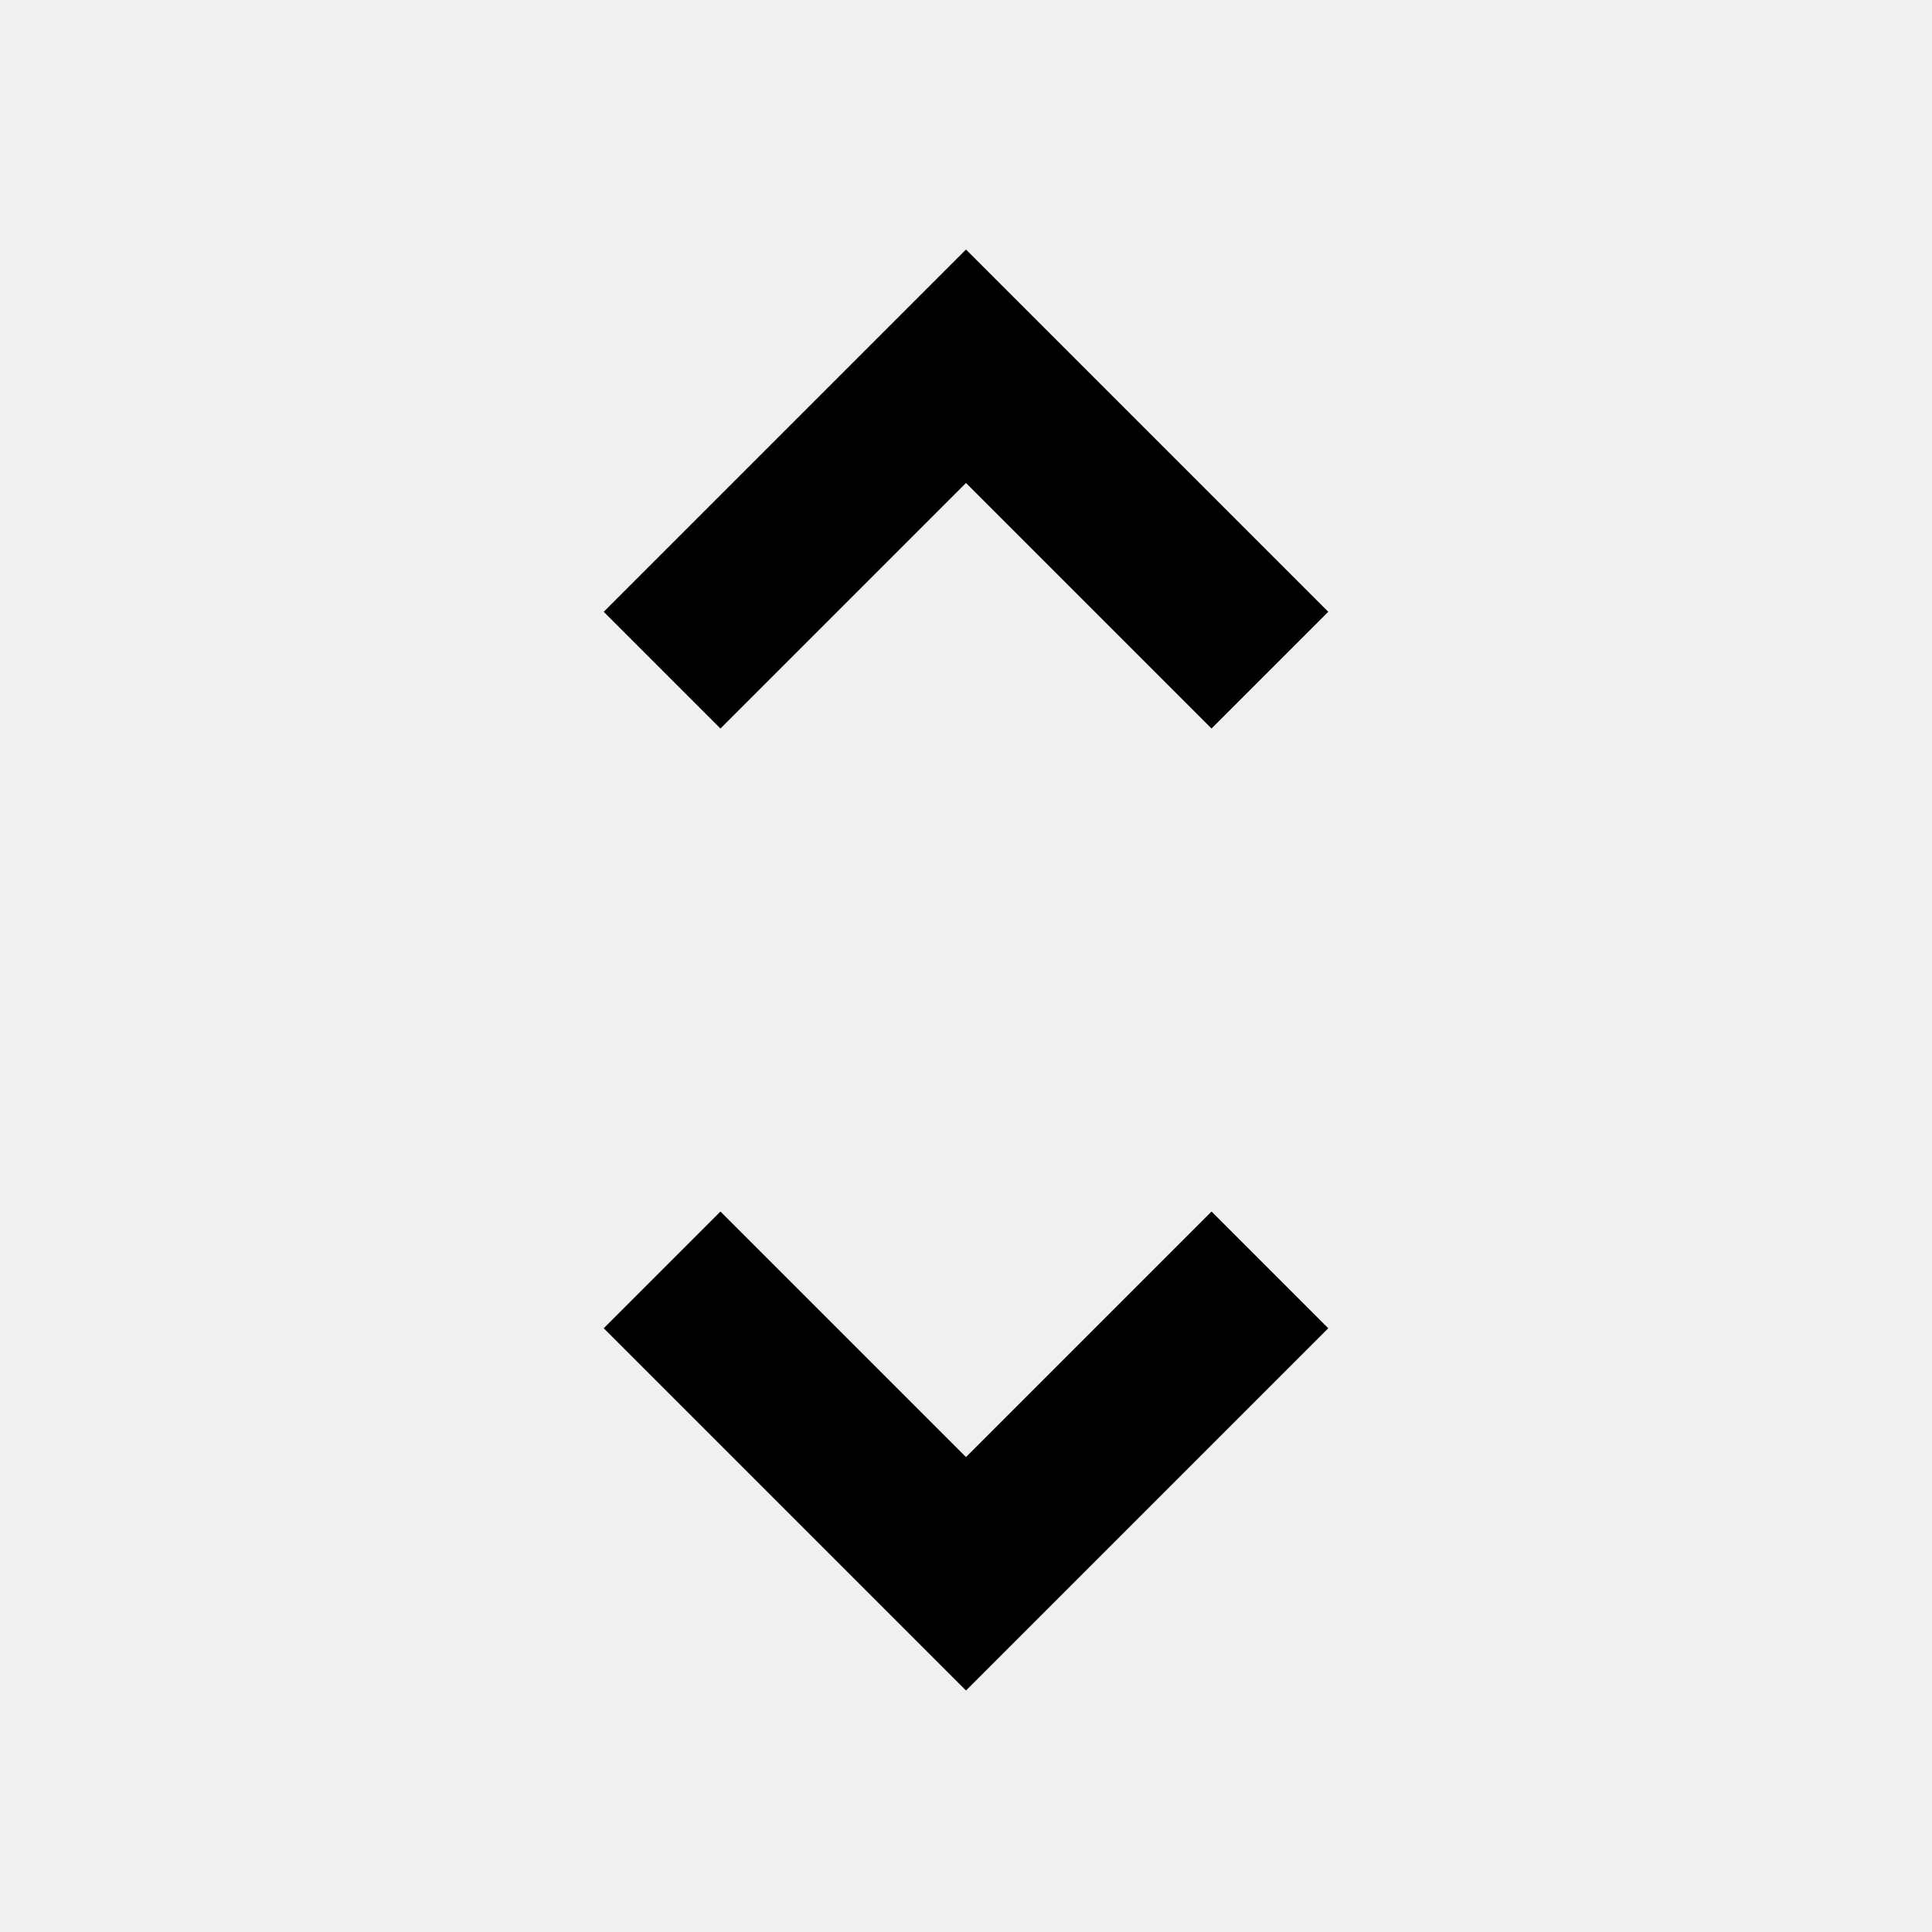
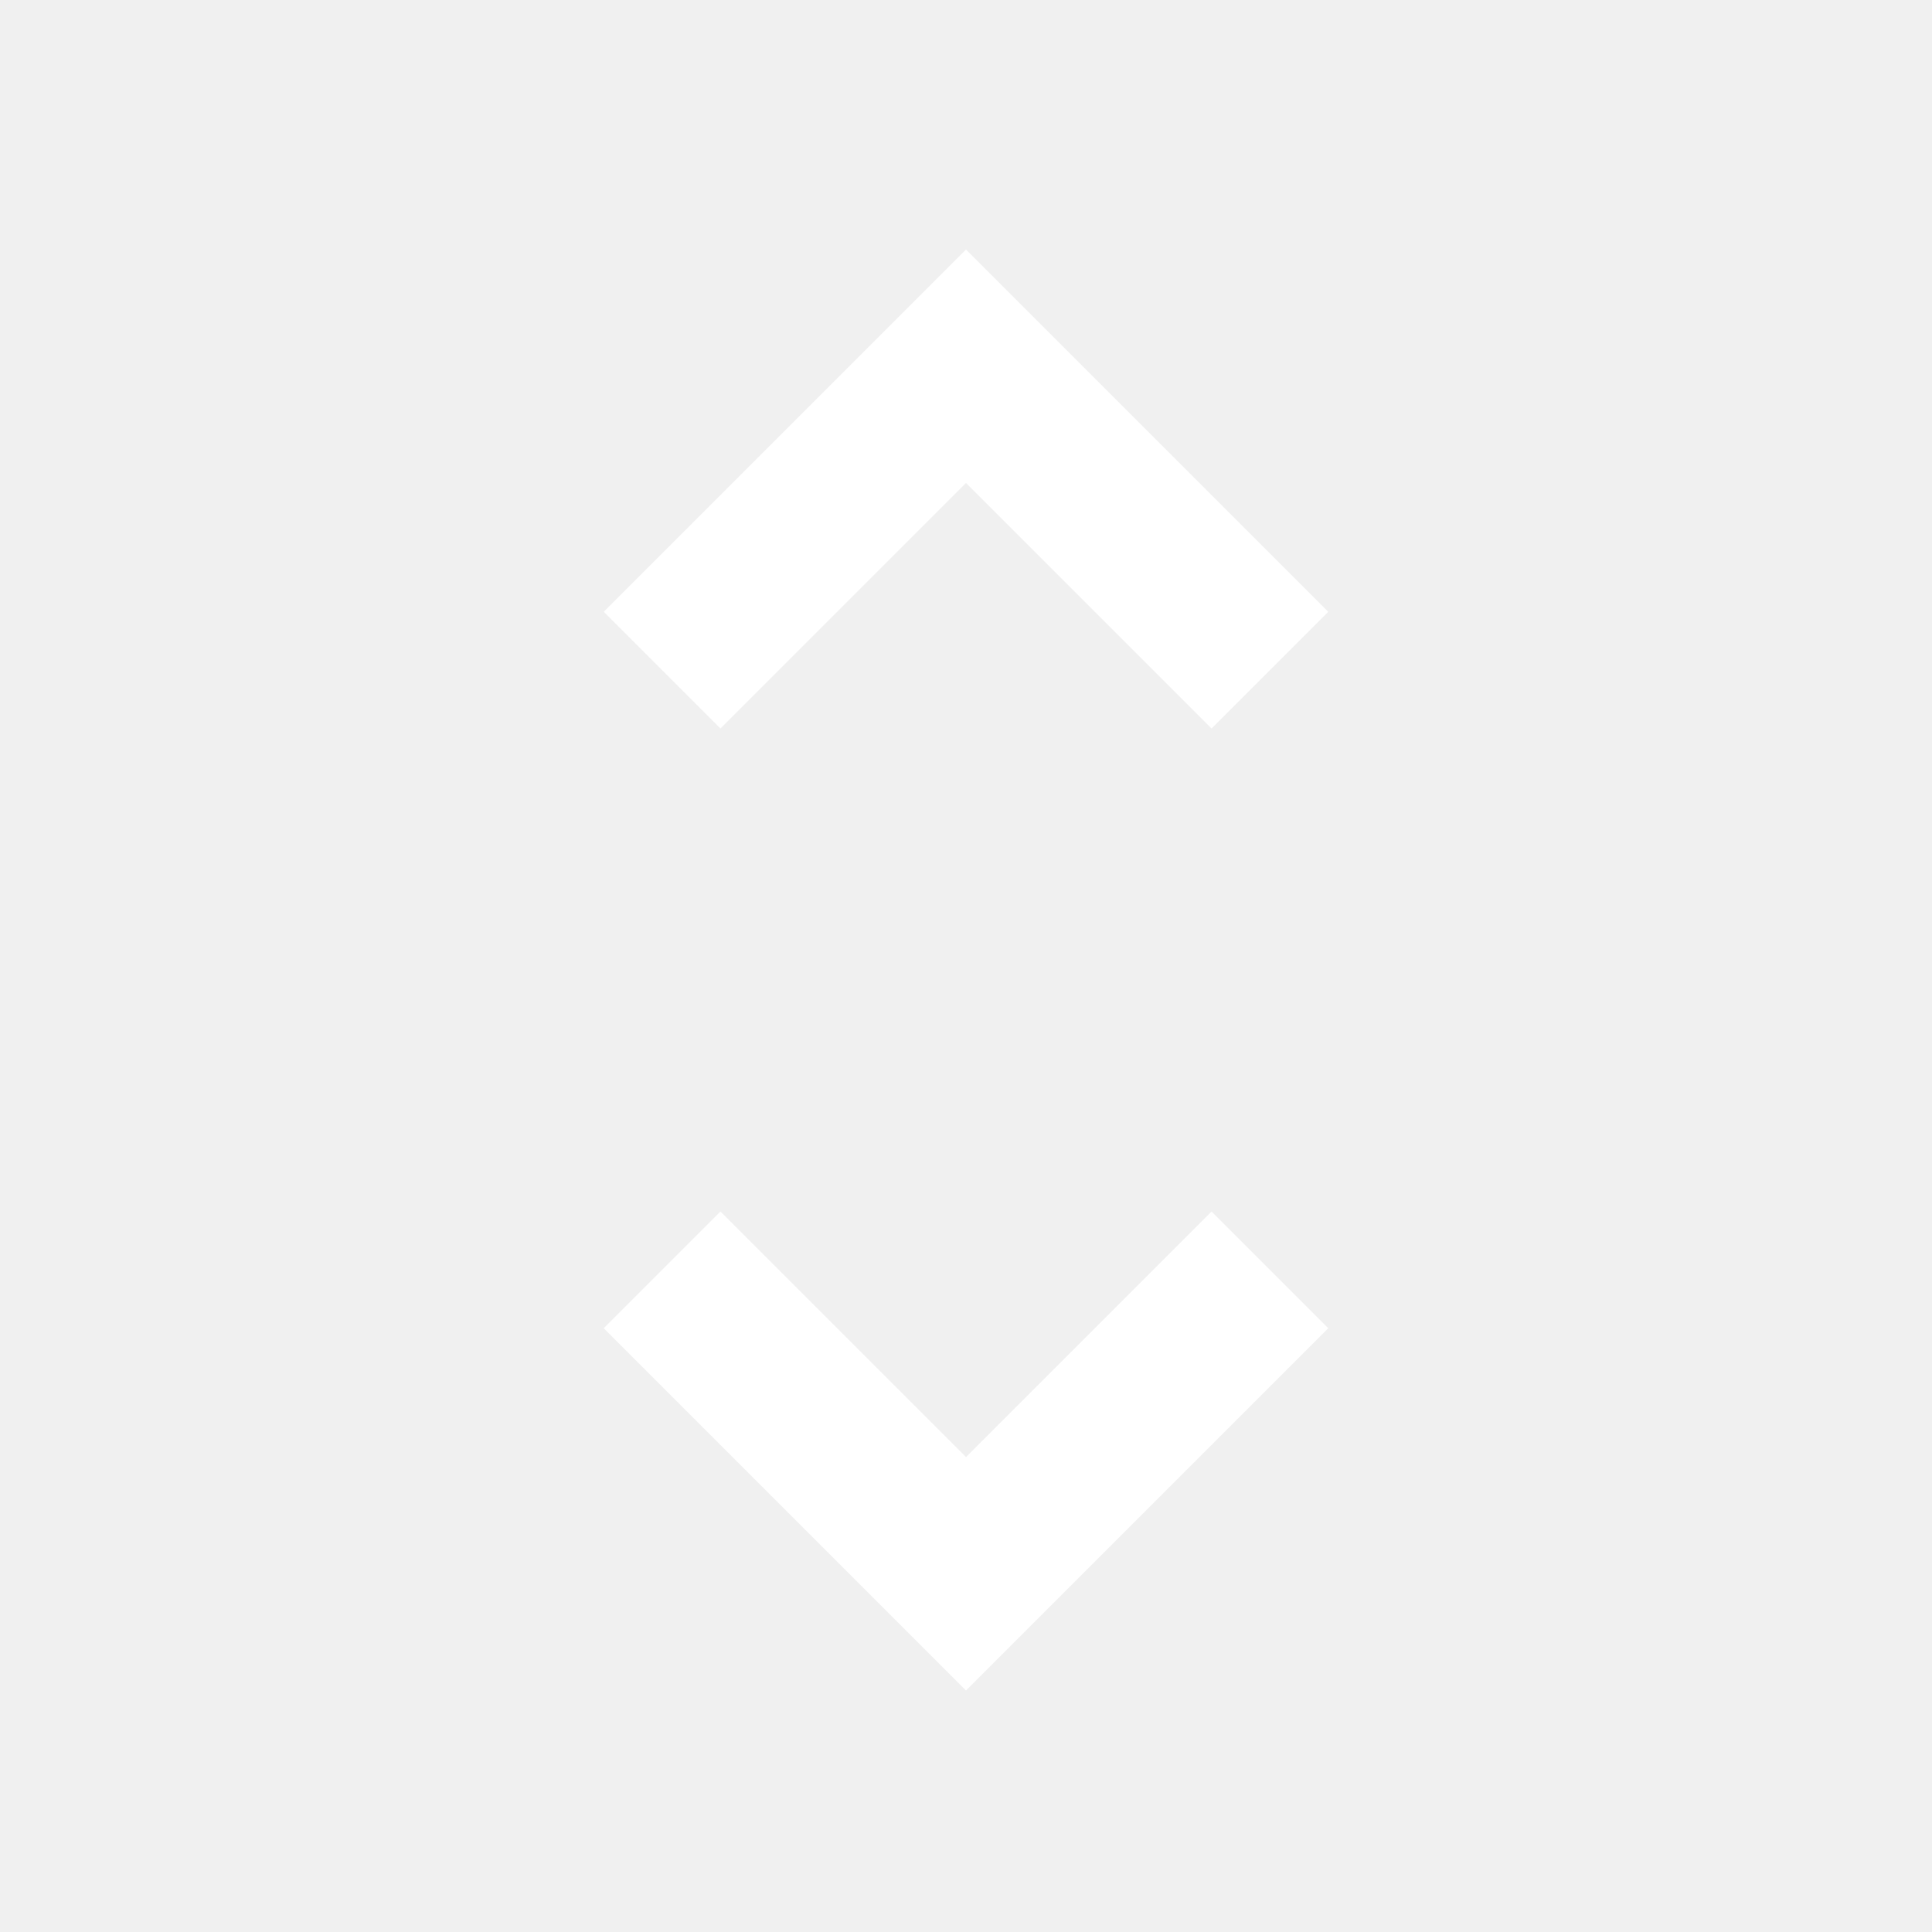
<svg xmlns="http://www.w3.org/2000/svg" height="24" viewBox="0 -960 960 960" width="24">
-   <path d="M480-120 300-300l58-58 122 122 122-122 58 58-180 180ZM358-598l-58-58 180-180 180 180-58 58-122-122-122 122Z" />
+   <path d="M480-120 300-300l58-58 122 122 122-122 58 58-180 180ZM358-598l-58-58 180-180 180 180-58 58-122-122-122 122Z" fill="white" />
</svg>
